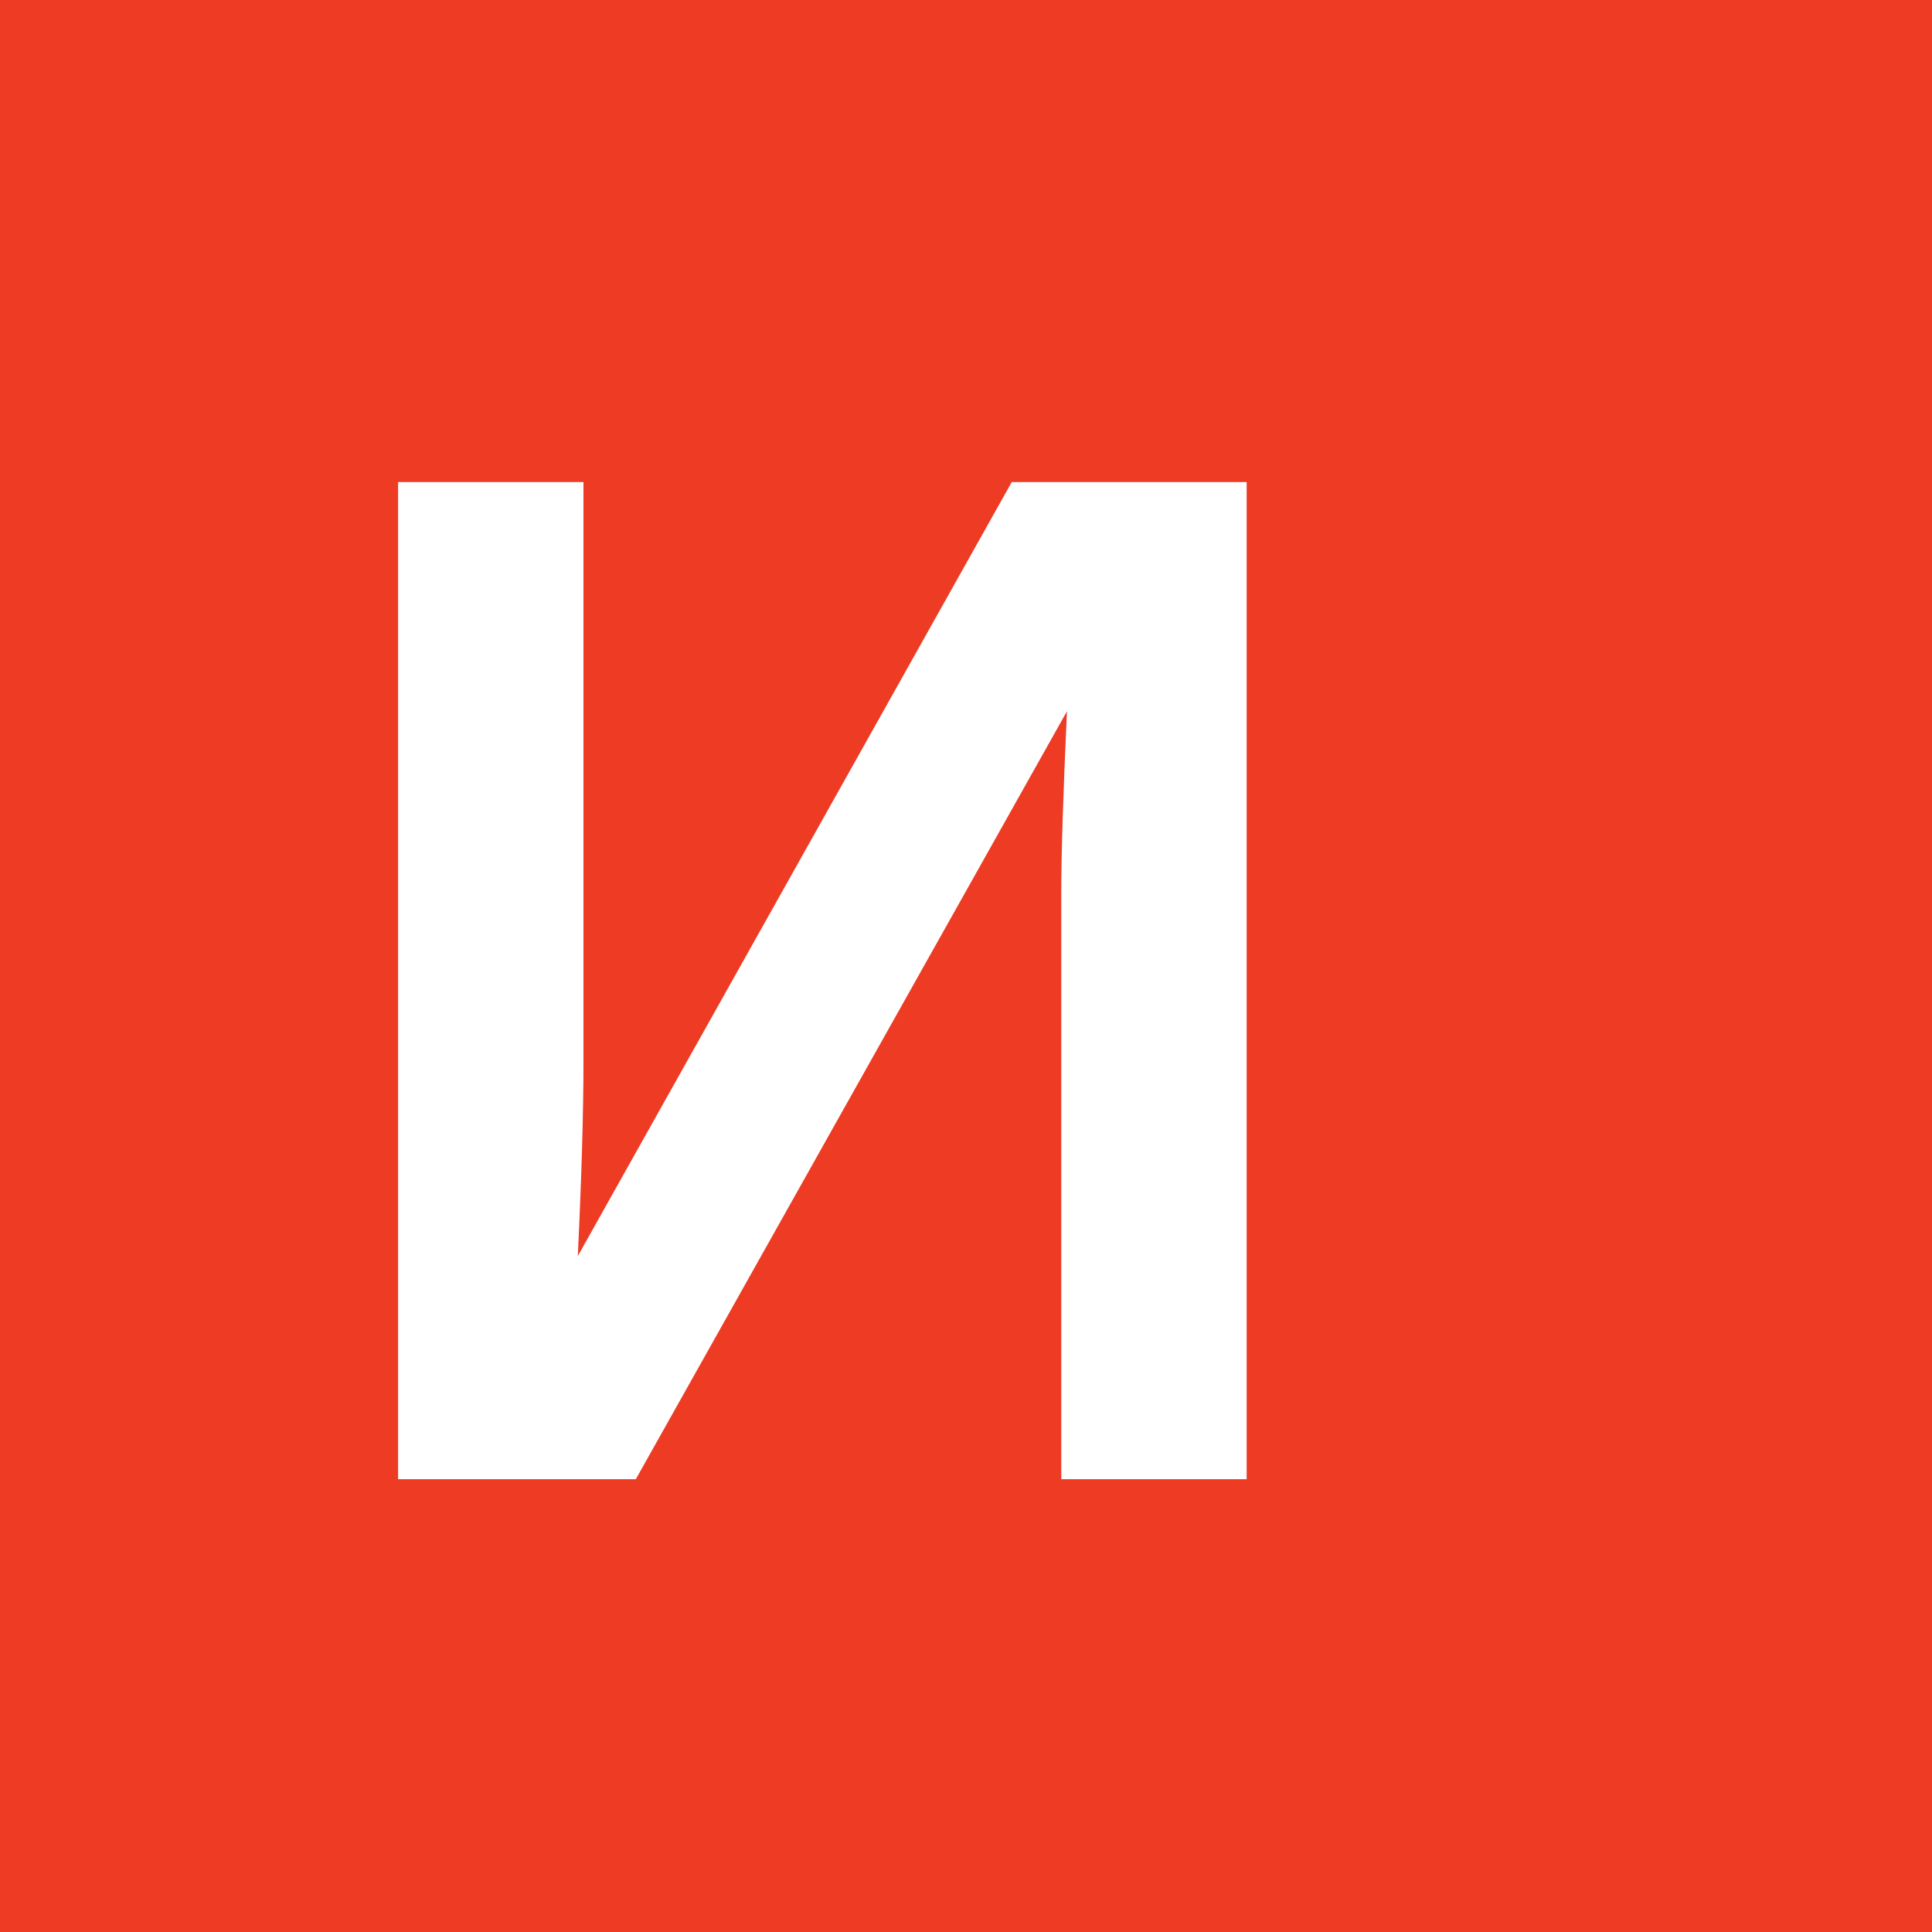
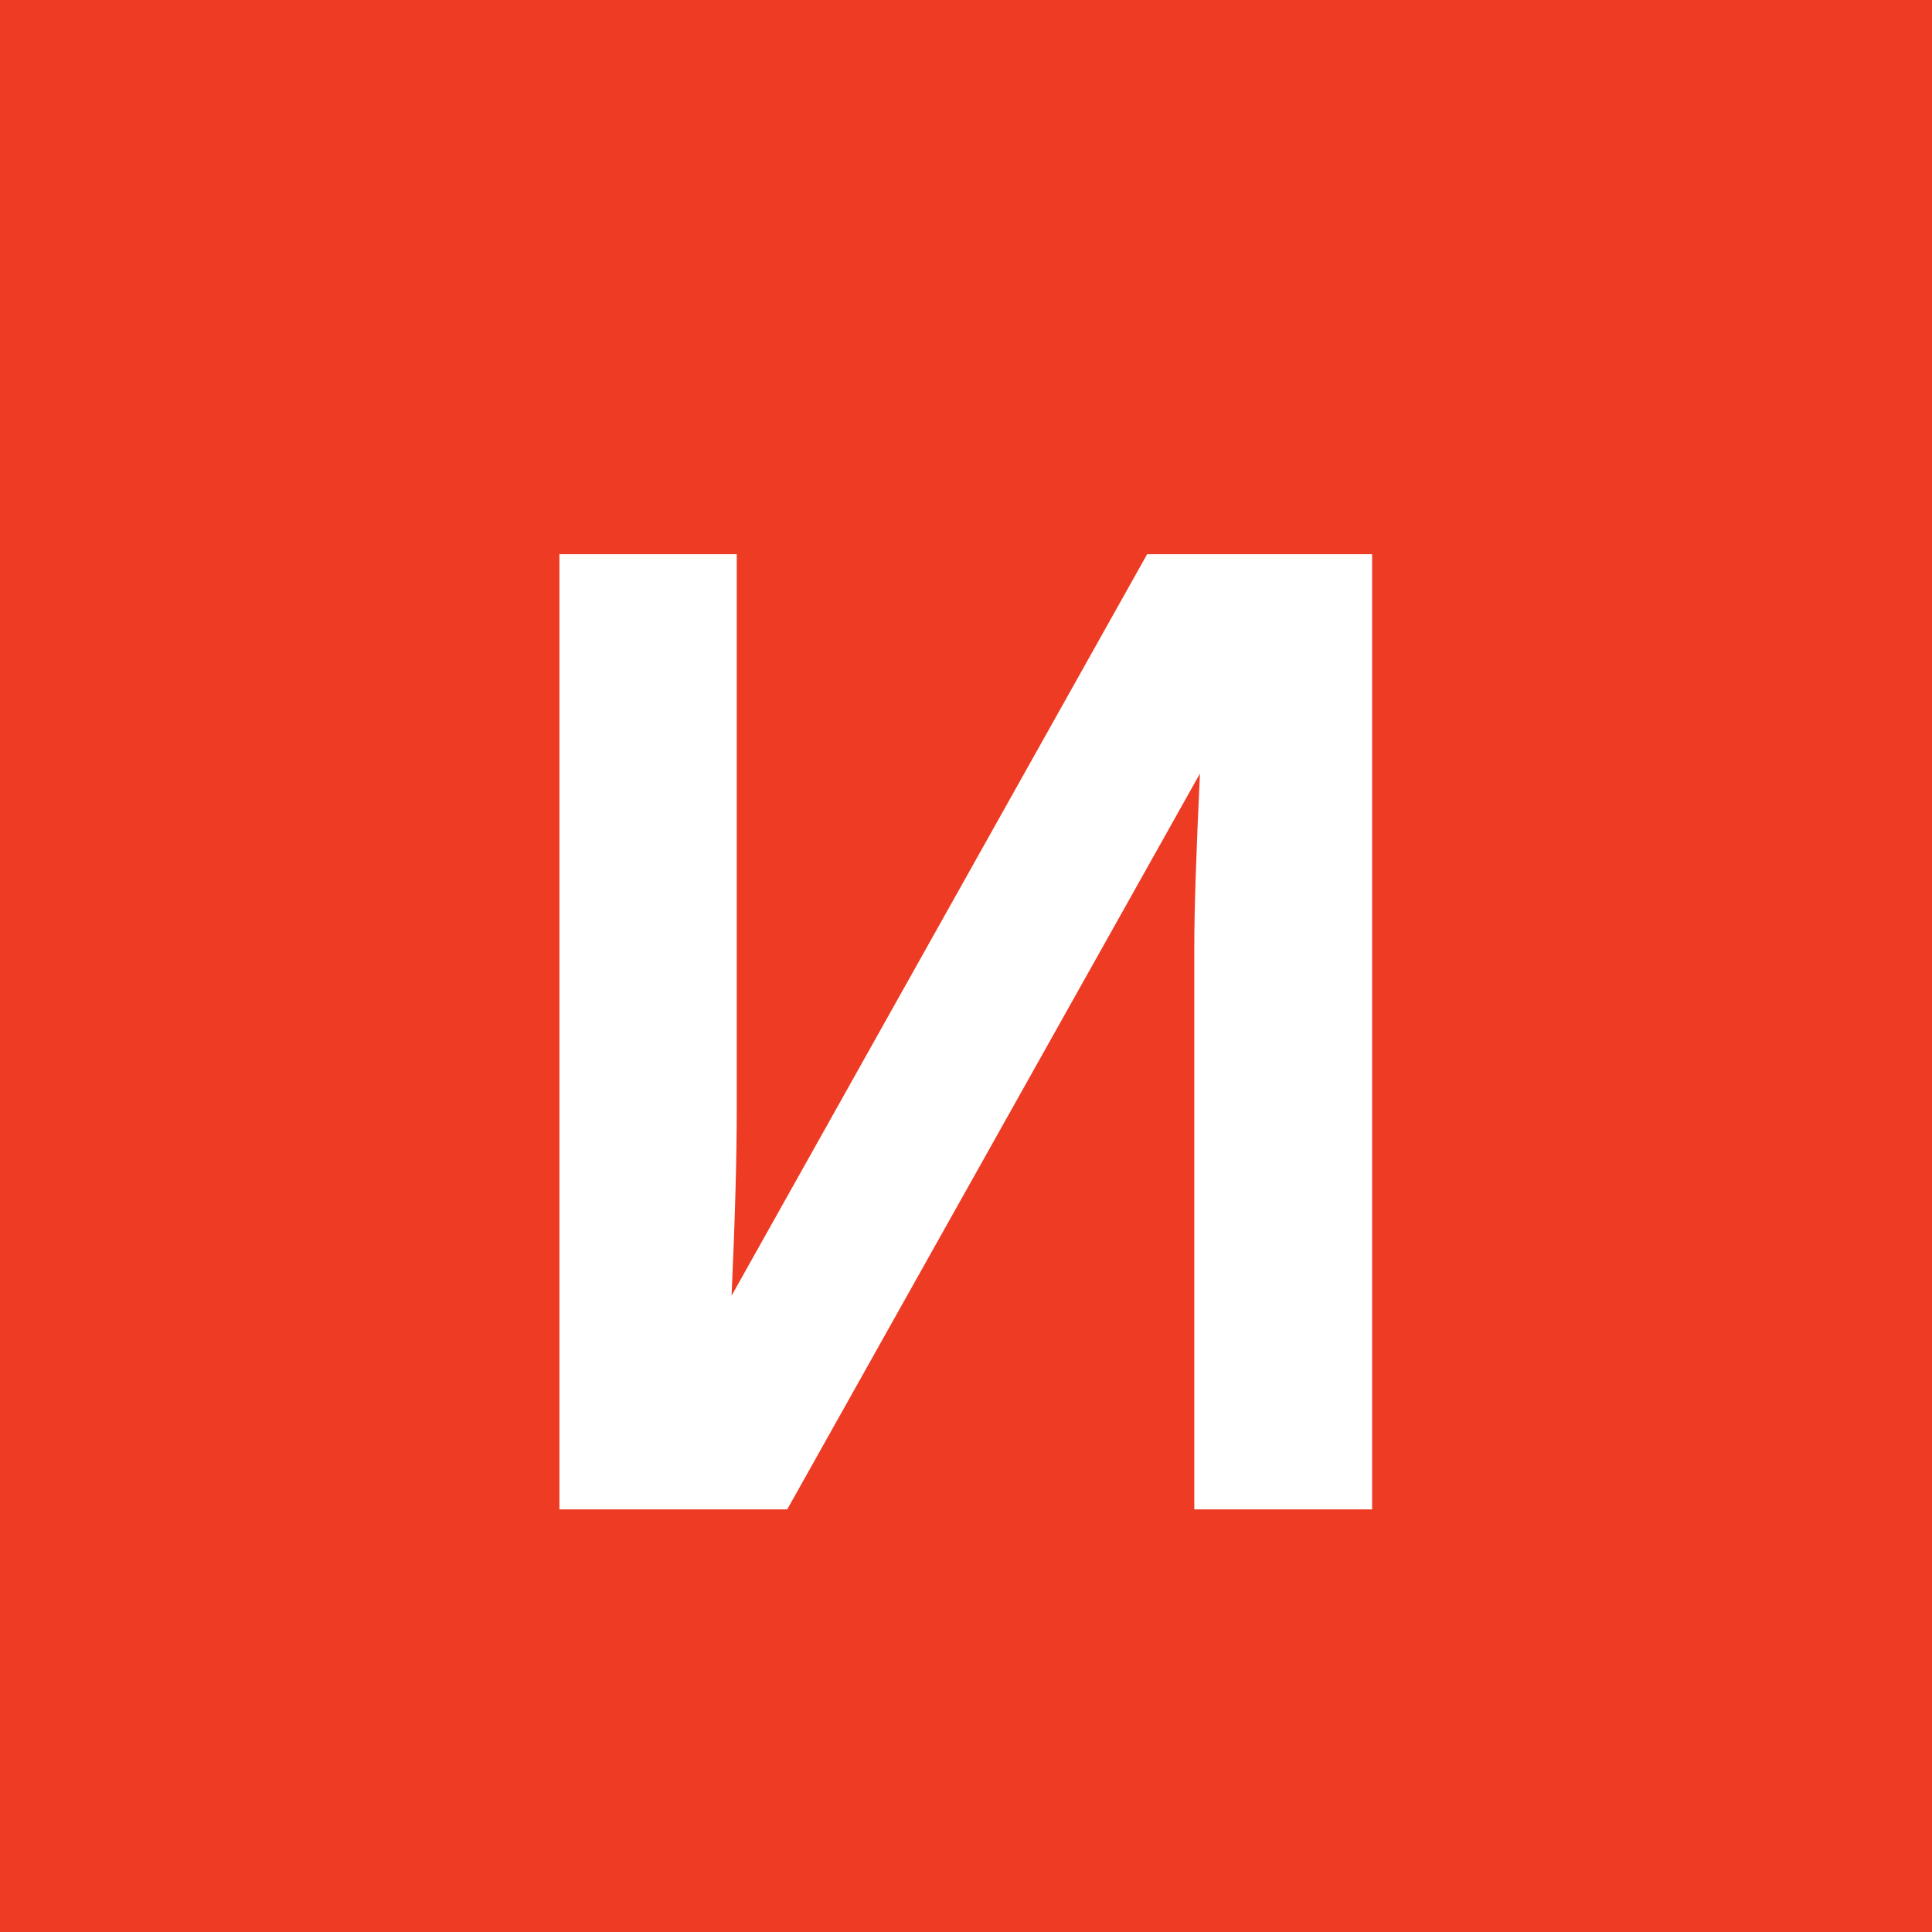
<svg xmlns="http://www.w3.org/2000/svg" viewBox="0 0 64 64">
  <rect width="64" height="64" fill="#ee3b24" />
-   <text x="10" y="49" font-family="Arial" font-size="48" font-weight="700" fill="white">И</text>
+   <text x="32" y="50" text-anchor="middle" font-family="Arial,Helvetica,sans-serif" font-size="46" font-weight="700" fill="#fff">И</text>
</svg>
